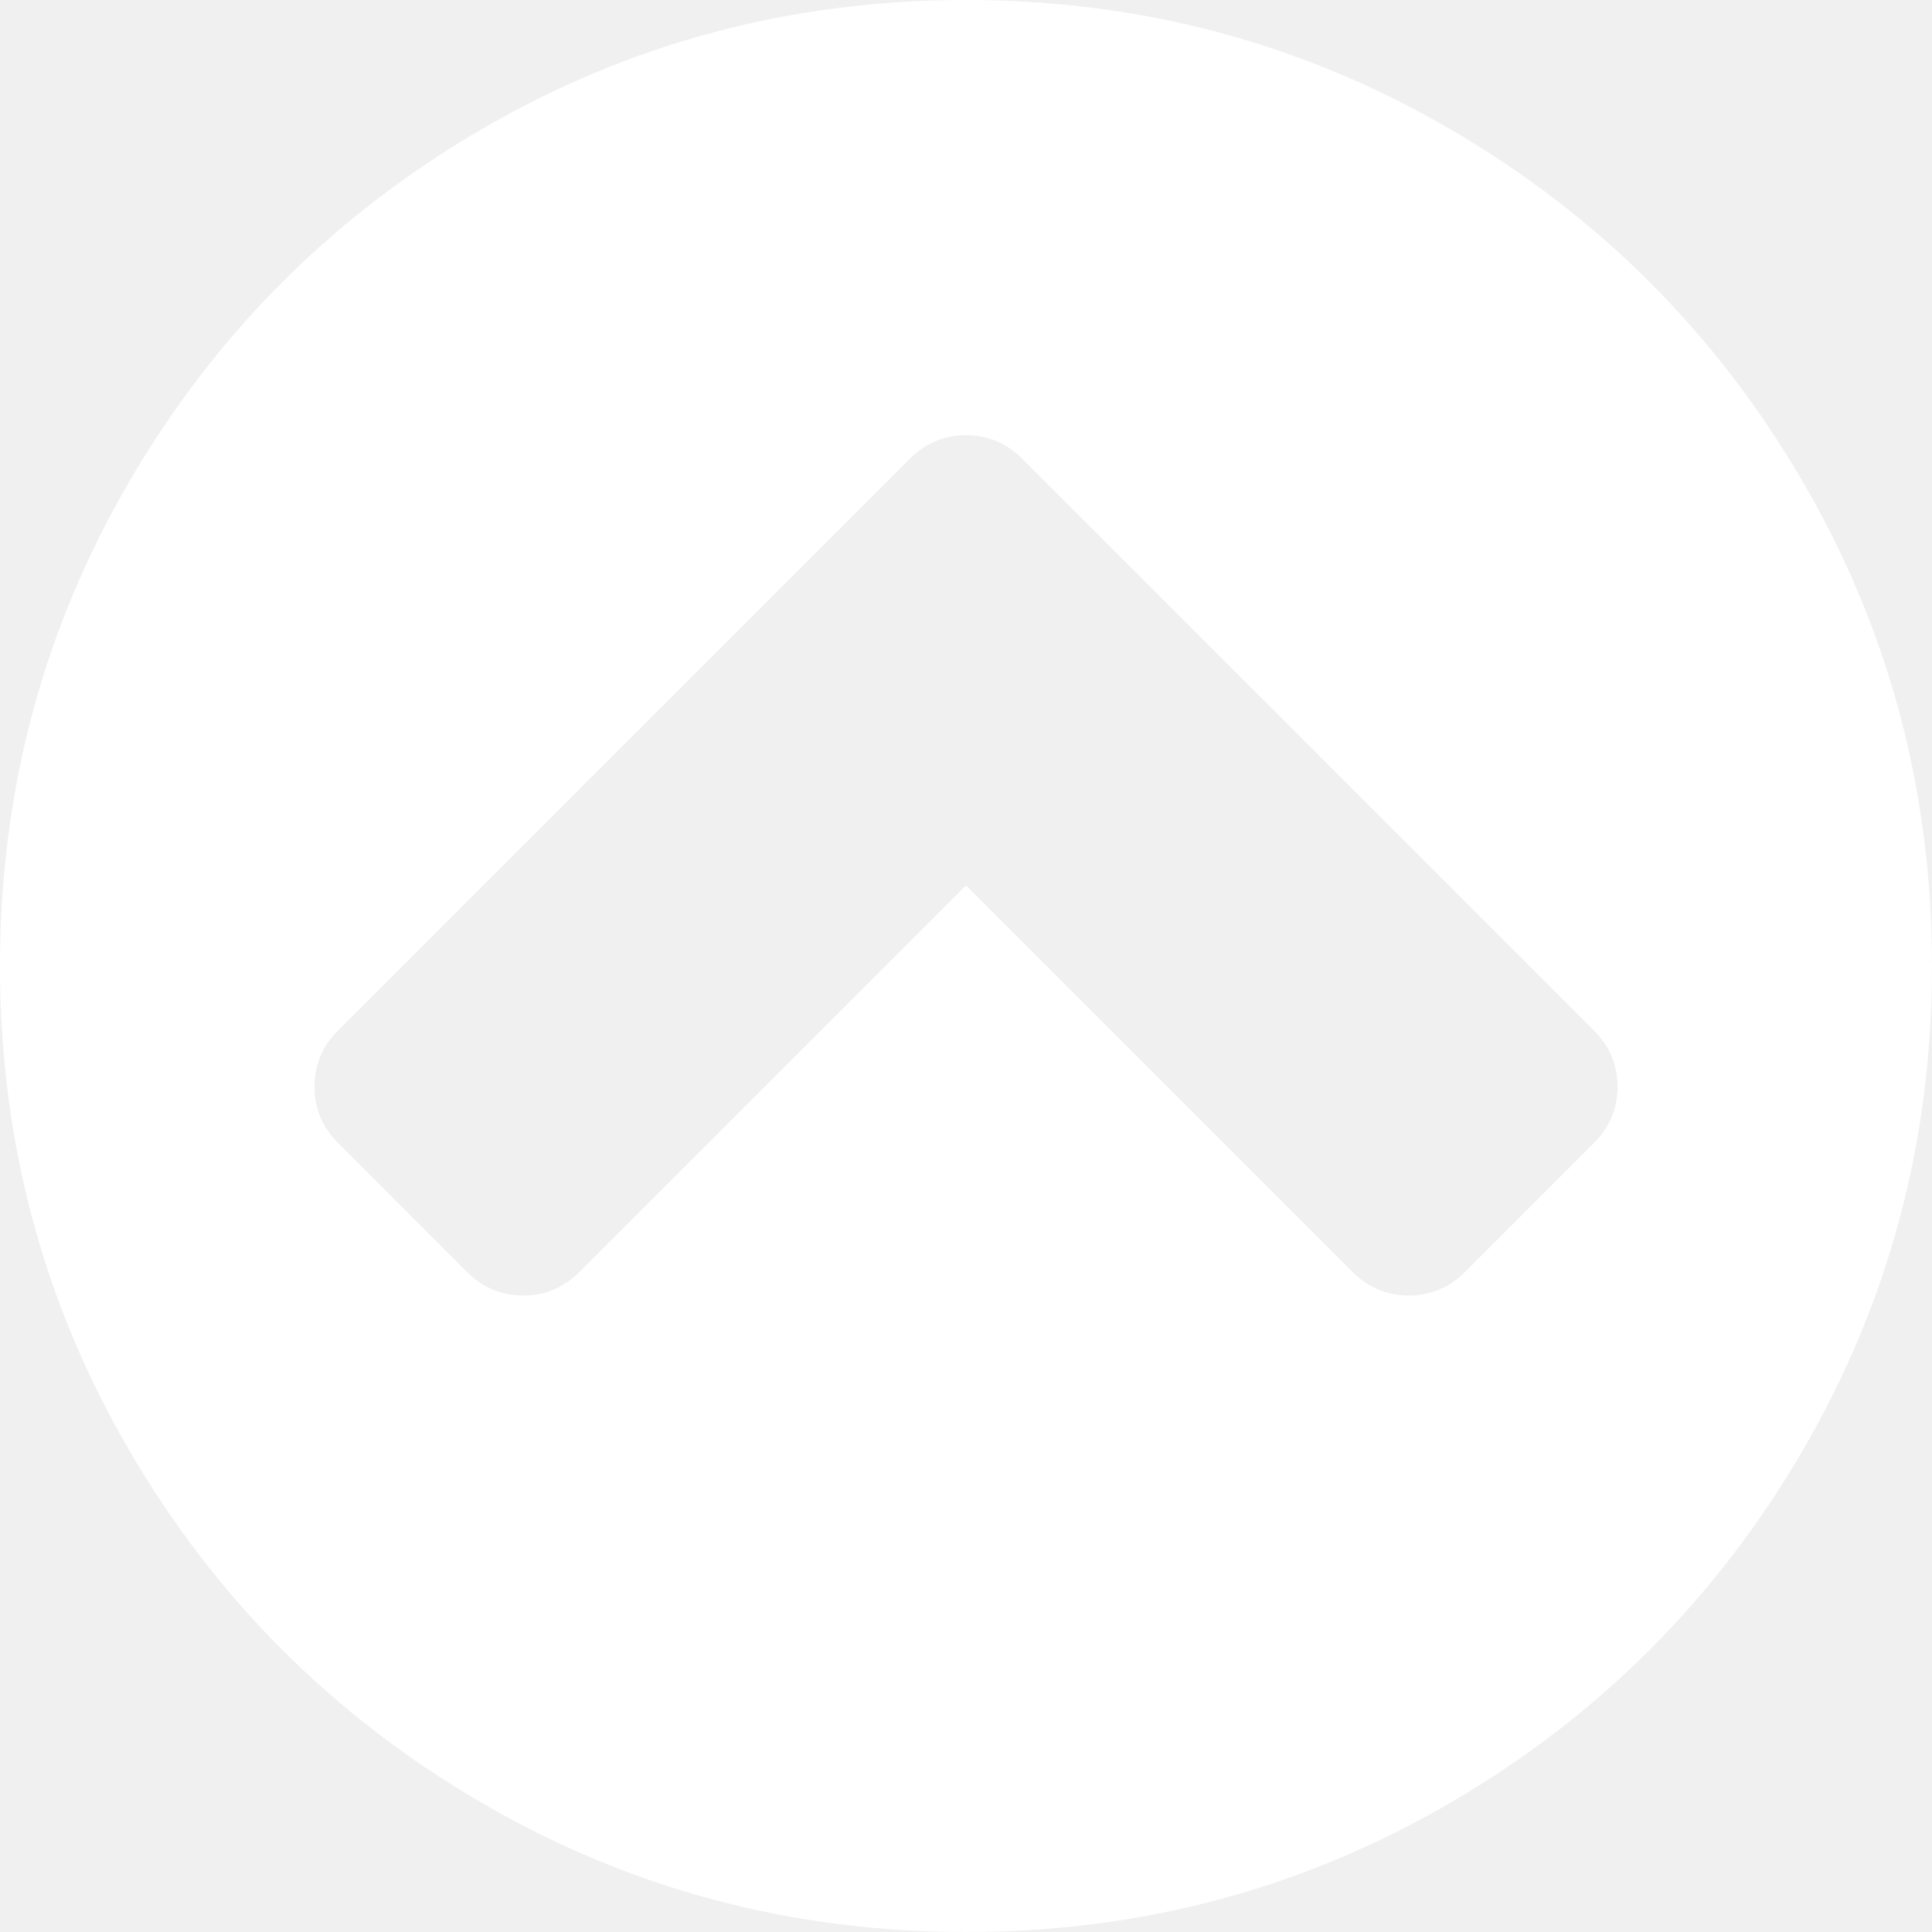
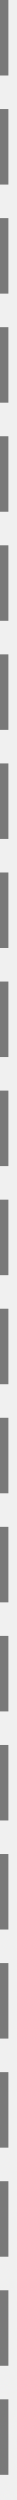
- <svg xmlns="http://www.w3.org/2000/svg" version="1.1" width="39px" height="39px">
-   <g transform="matrix(1 0 0 1 -823 -3550 )">
-     <path d="M 28.438 26.152  C 28.878 26.152  29.258 25.992  29.58 25.67  L 32.17 23.08  C 32.492 22.758  32.652 22.378  32.652 21.938  C 32.652 21.497  32.492 21.117  32.17 20.795  L 20.643 9.268  C 20.321 8.946  19.94 8.785  19.5 8.785  C 19.06 8.785  18.679 8.946  18.357 9.268  L 6.83 20.795  C 6.508 21.117  6.348 21.497  6.348 21.938  C 6.348 22.378  6.508 22.758  6.83 23.08  L 9.42 25.67  C 9.742 25.992  10.122 26.152  10.562 26.152  C 11.003 26.152  11.383 25.992  11.705 25.67  L 19.5 17.875  L 27.295 25.67  C 27.617 25.992  27.997 26.152  28.438 26.152  Z M 36.385 9.712  C 38.128 12.7  39 15.962  39 19.5  C 39 23.038  38.128 26.3  36.385 29.288  C 34.641 32.276  32.276 34.641  29.288 36.385  C 26.3 38.128  23.038 39  19.5 39  C 15.962 39  12.7 38.128  9.712 36.385  C 6.724 34.641  4.359 32.276  2.615 29.288  C 0.872 26.3  0 23.038  0 19.5  C 0 15.962  0.872 12.7  2.615 9.712  C 4.359 6.724  6.724 4.359  9.712 2.615  C 12.7 0.872  15.962 0  19.5 0  C 23.038 0  26.3 0.872  29.288 2.615  C 32.276 4.359  34.641 6.724  36.385 9.712  Z " fill-rule="nonzero" fill="#ffffff" stroke="none" transform="matrix(1 0 0 1 823 3550 )" />
+ <svg xmlns="http://www.w3.org/2000/svg" version="1.1" width="2px" height="298px">
+   <g transform="matrix(1 0 0 1 -568 -3362 )">
+     <path d="M 568.5 3362  L 568.5 3659  " stroke-width="1" stroke-dasharray="9,4" stroke="#797979" fill="none" />
  </g>
</svg>
